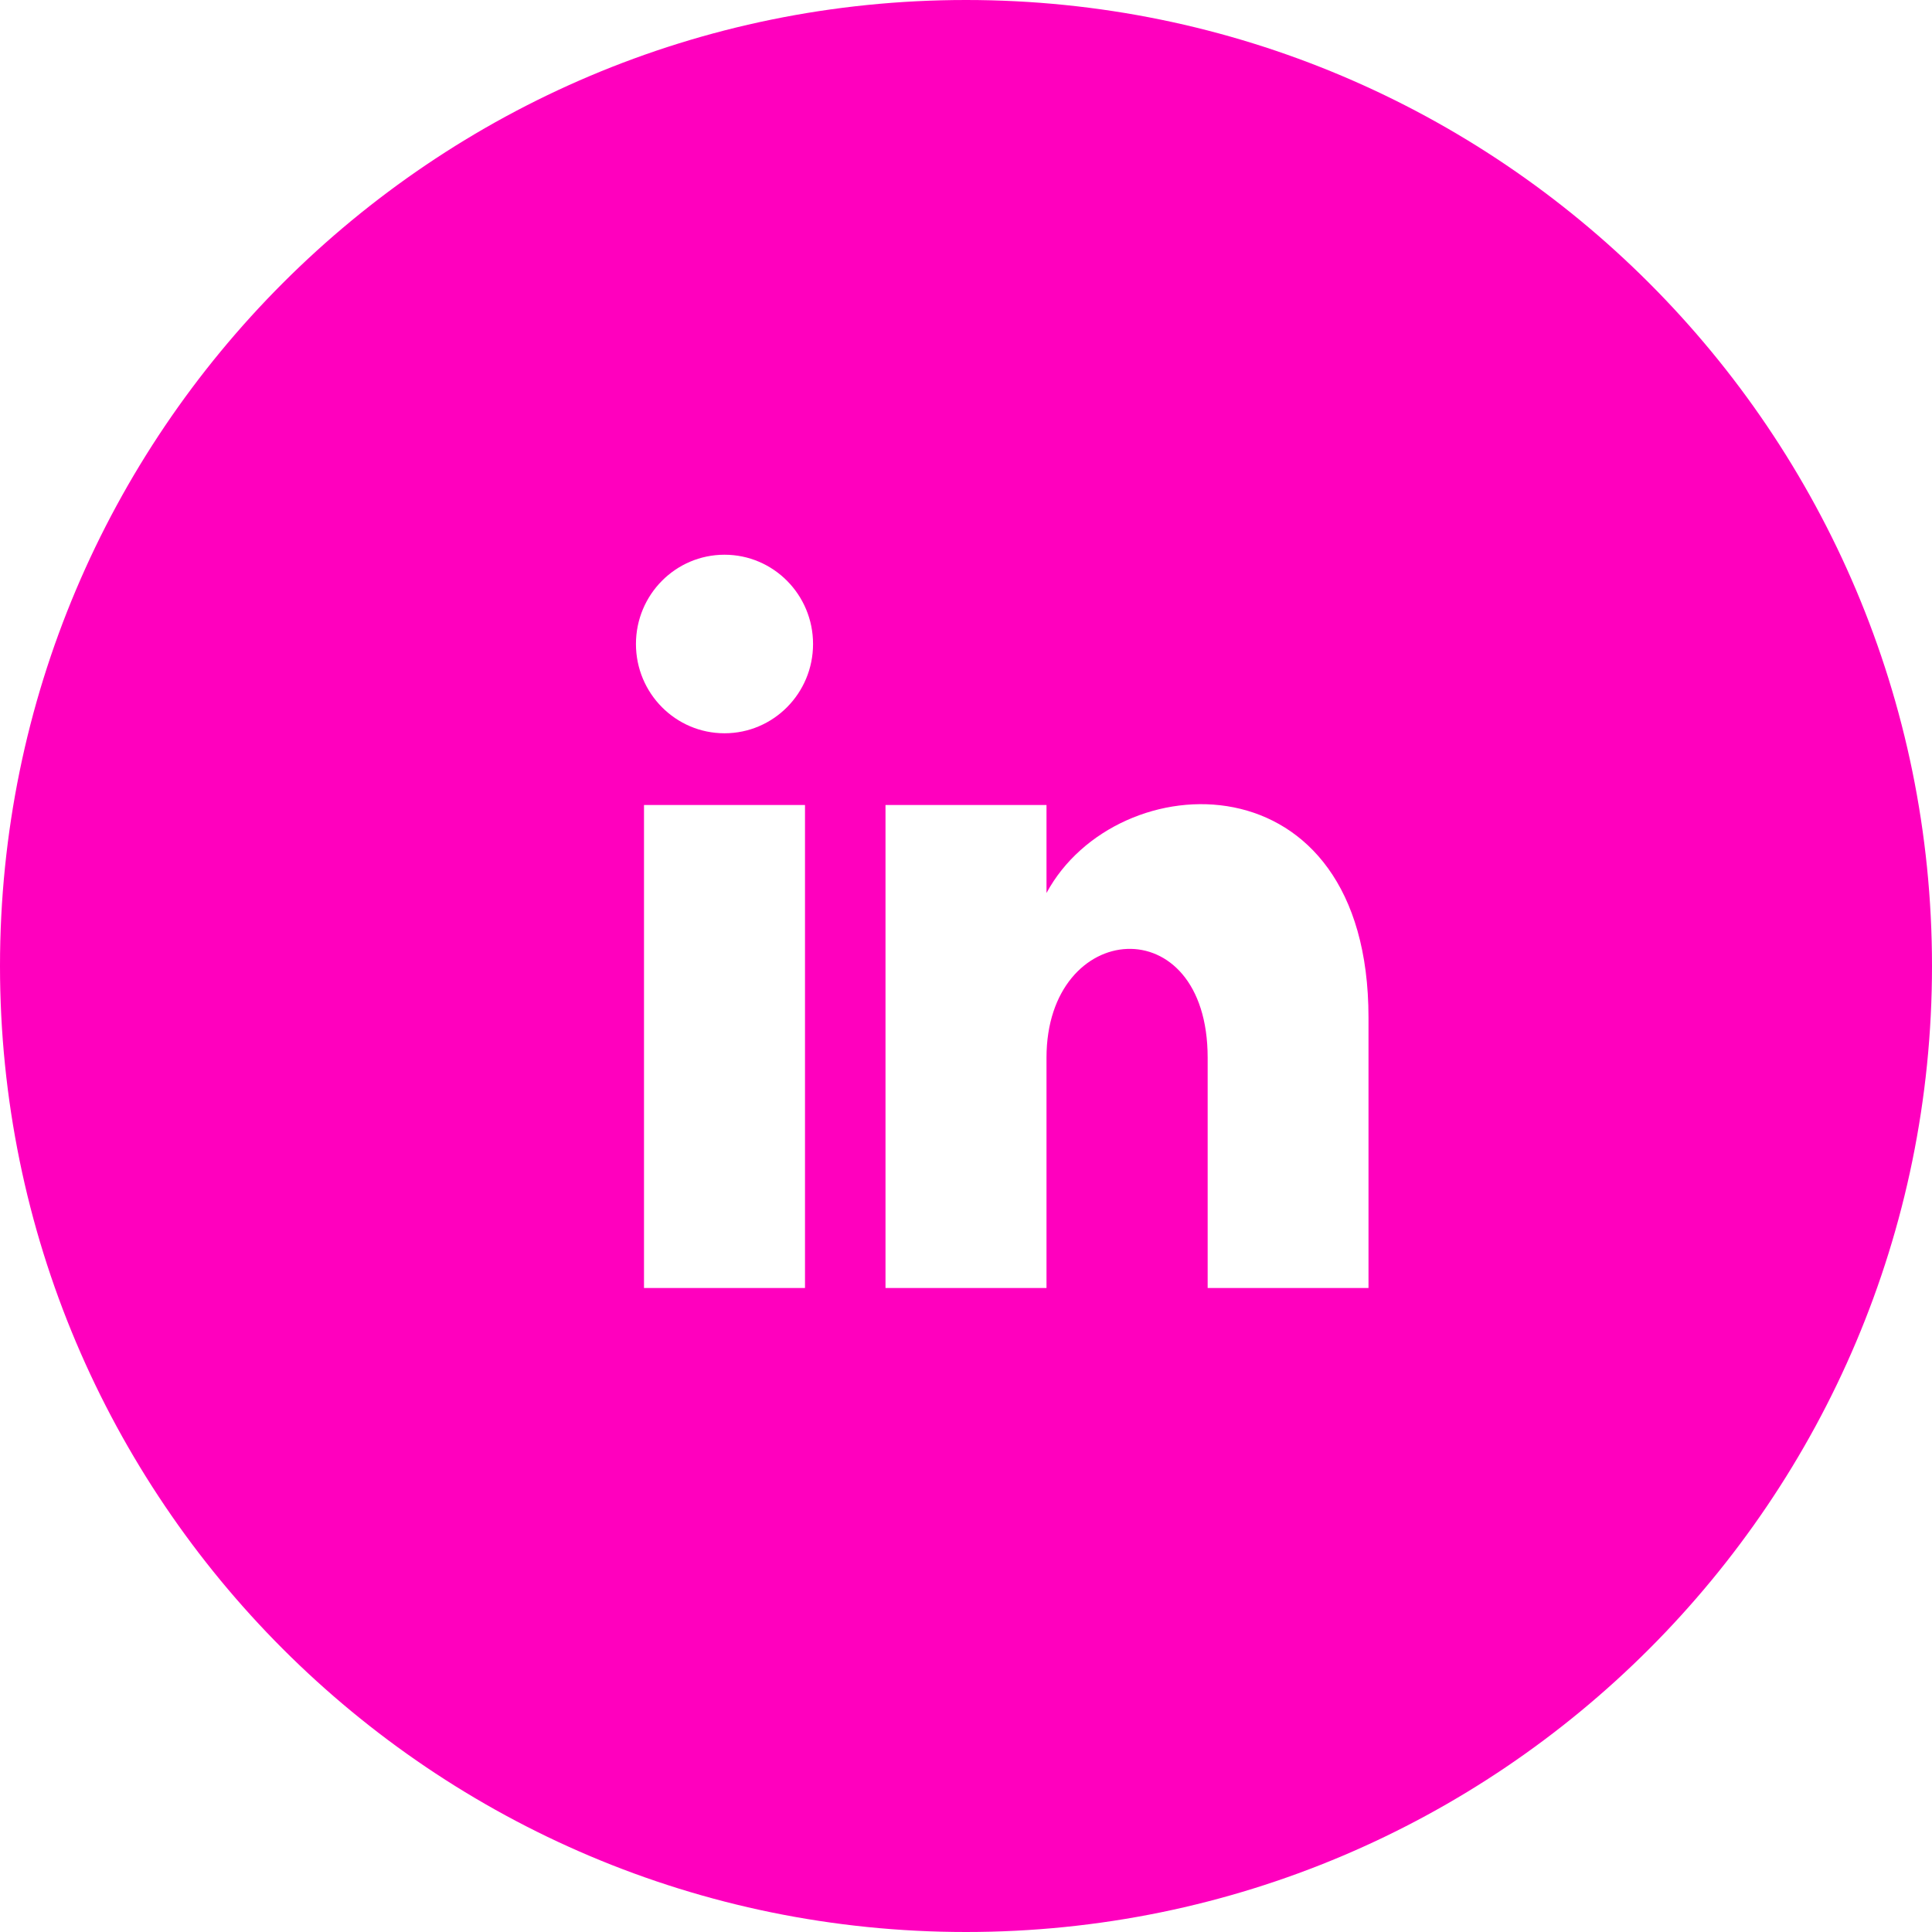
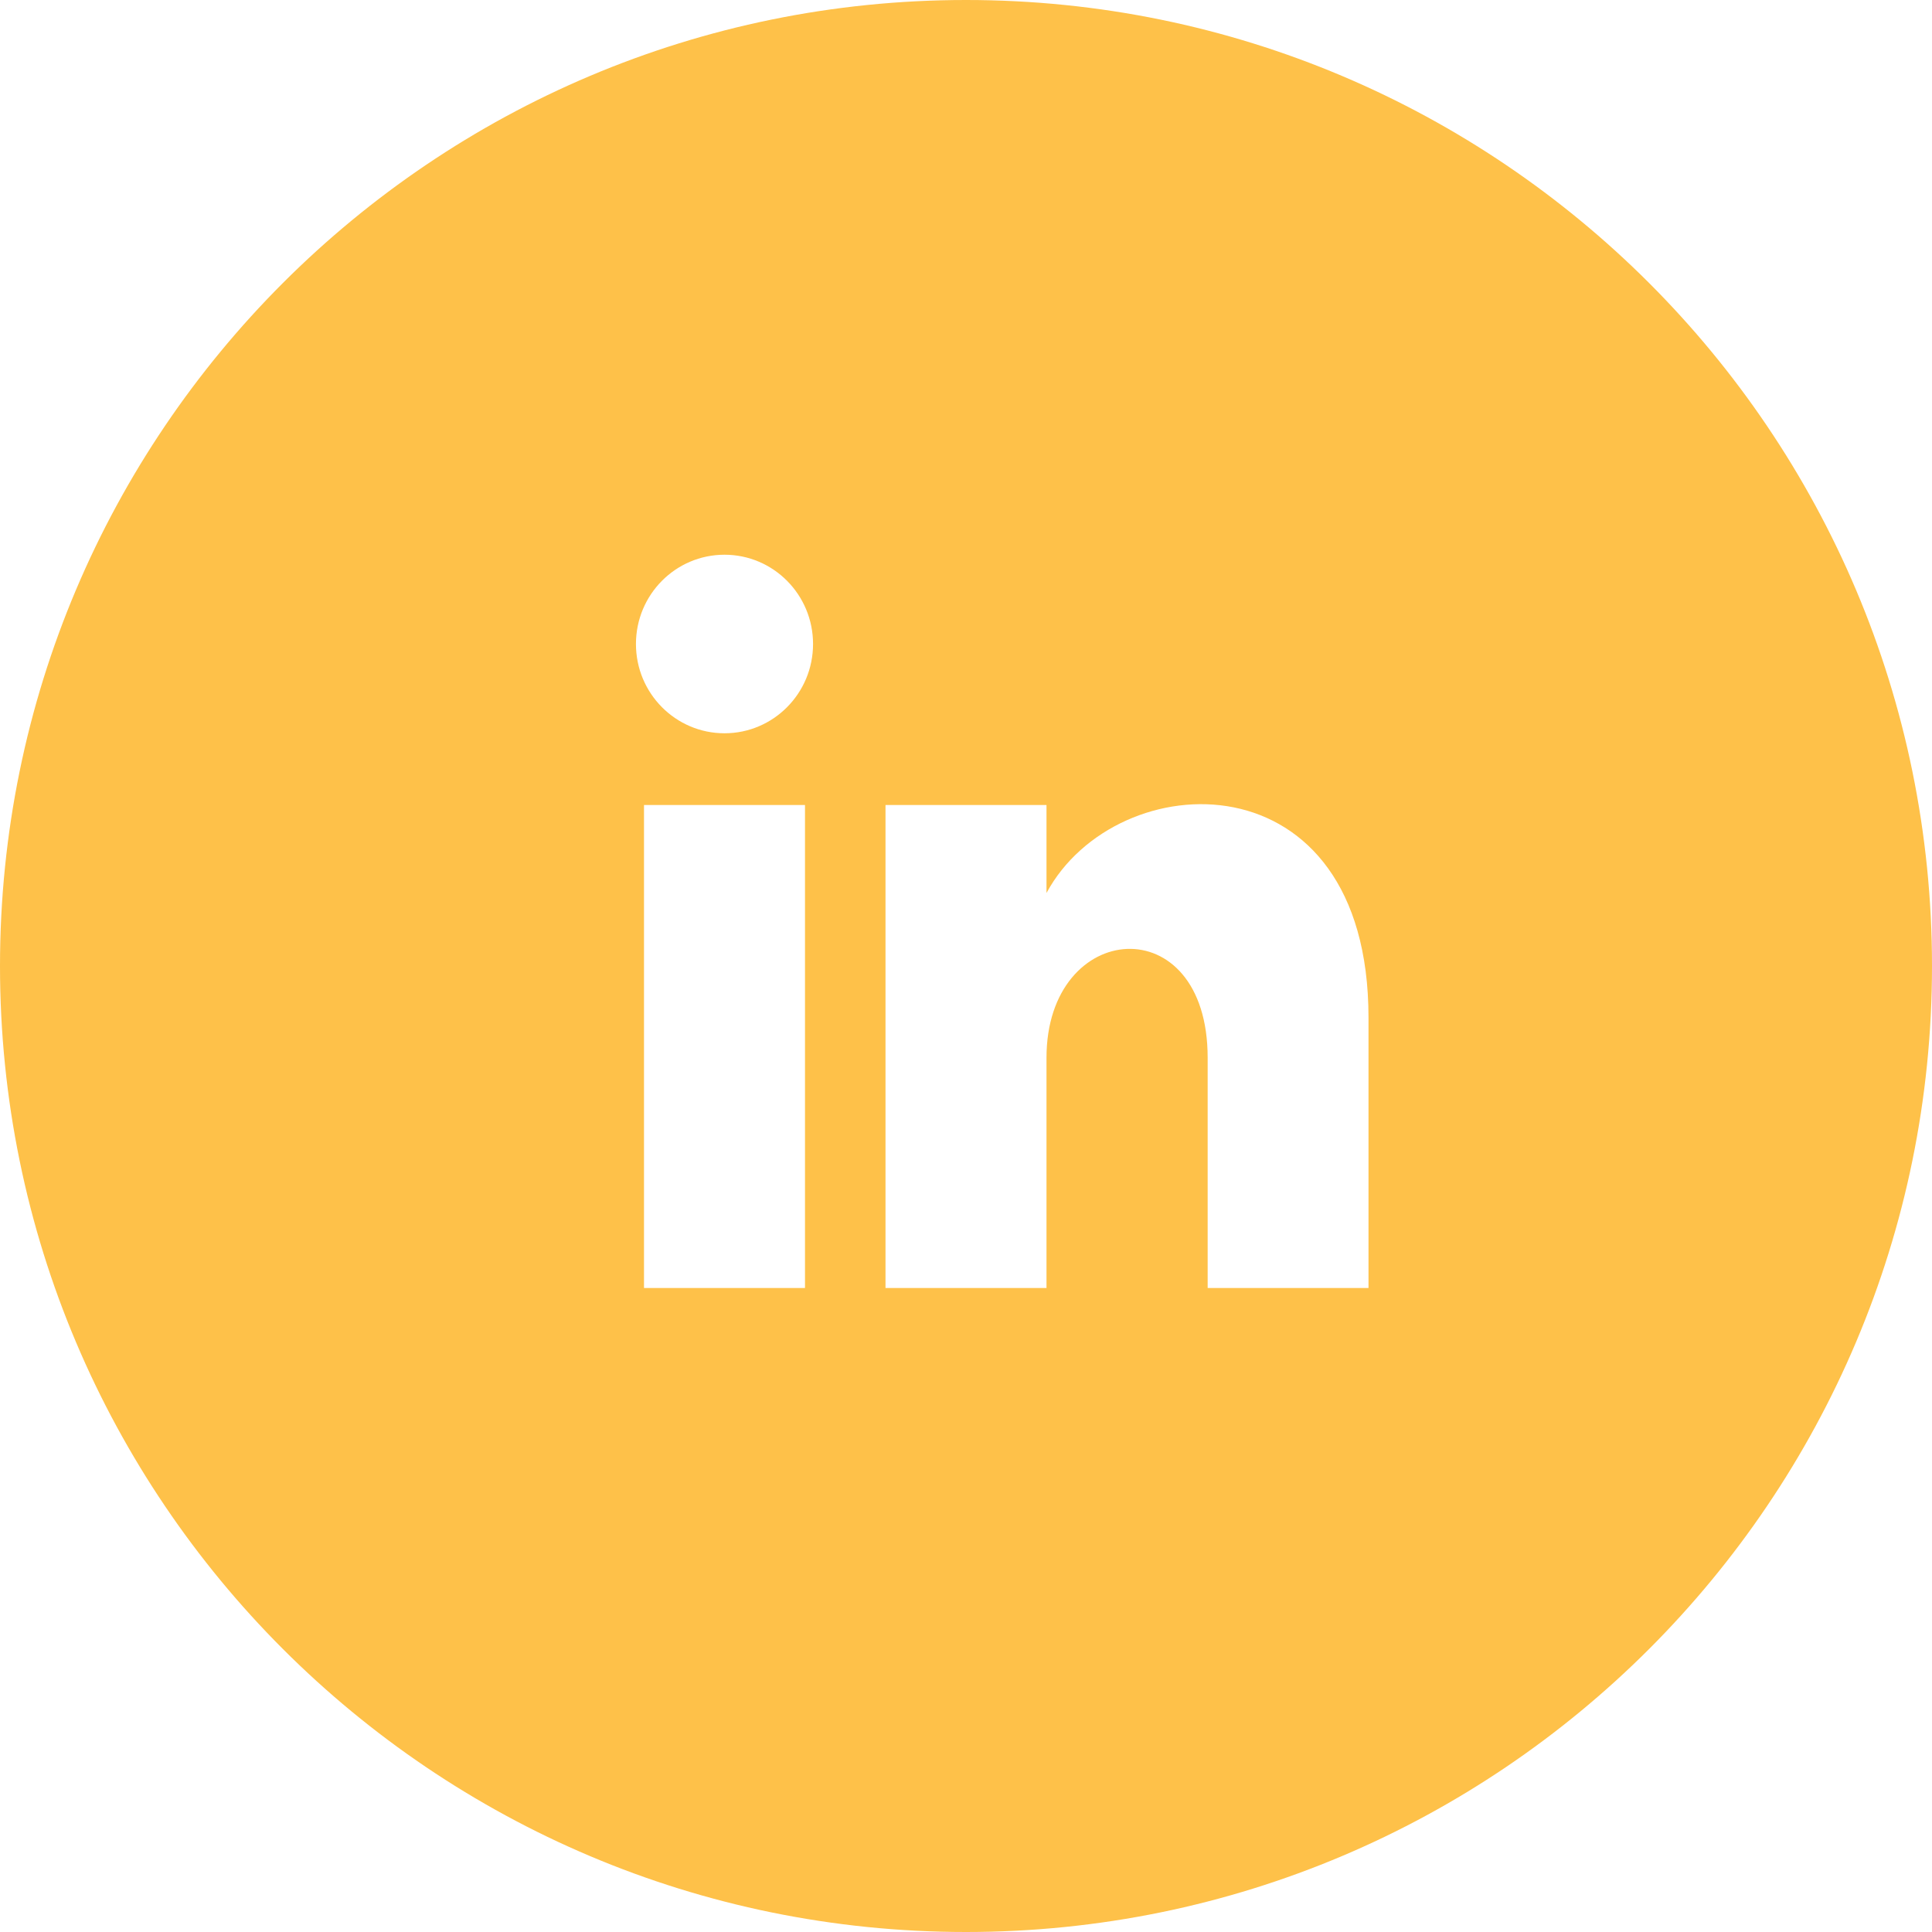
<svg xmlns="http://www.w3.org/2000/svg" xmlns:xlink="http://www.w3.org/1999/xlink" role="img" viewBox="0 0 24 24">
  <defs>
    <style>
      .Icon__main--icon{
-         fill: #ff00be;
+         fill: #fec149;
        text-decoration: none;
        transition: all .3s;
      }
      
      .Icon__main:hover .Icon__main--icon {
-         fill: #bd0057;
+         fill: #c29437;
      }
    </style>
  </defs>
  <a class="Icon__main" xlink:href="https://www.linkedin.com/in/robert430404/" target="_blank">
    <rect x="0" y="0" width="100%" height="100%" fill-opacity="0" />
    <path class="Icon__main--icon" d="M12 0c-6.627 0-12 5.373-12 12s5.373 12 12 12 12-5.373 12-12-5.373-12-12-12zm-2 16h-2v-6h2v6zm-1-6.891c-.607 0-1.1-.496-1.1-1.109 0-.612.492-1.109 1.1-1.109s1.1.497 1.1 1.109c0 .613-.493 1.109-1.1 1.109zm8 6.891h-1.998v-2.861c0-1.881-2.002-1.722-2.002 0v2.861h-2v-6h2v1.093c.872-1.616 4-1.736 4 1.548v3.359z" />
  </a>
</svg>
